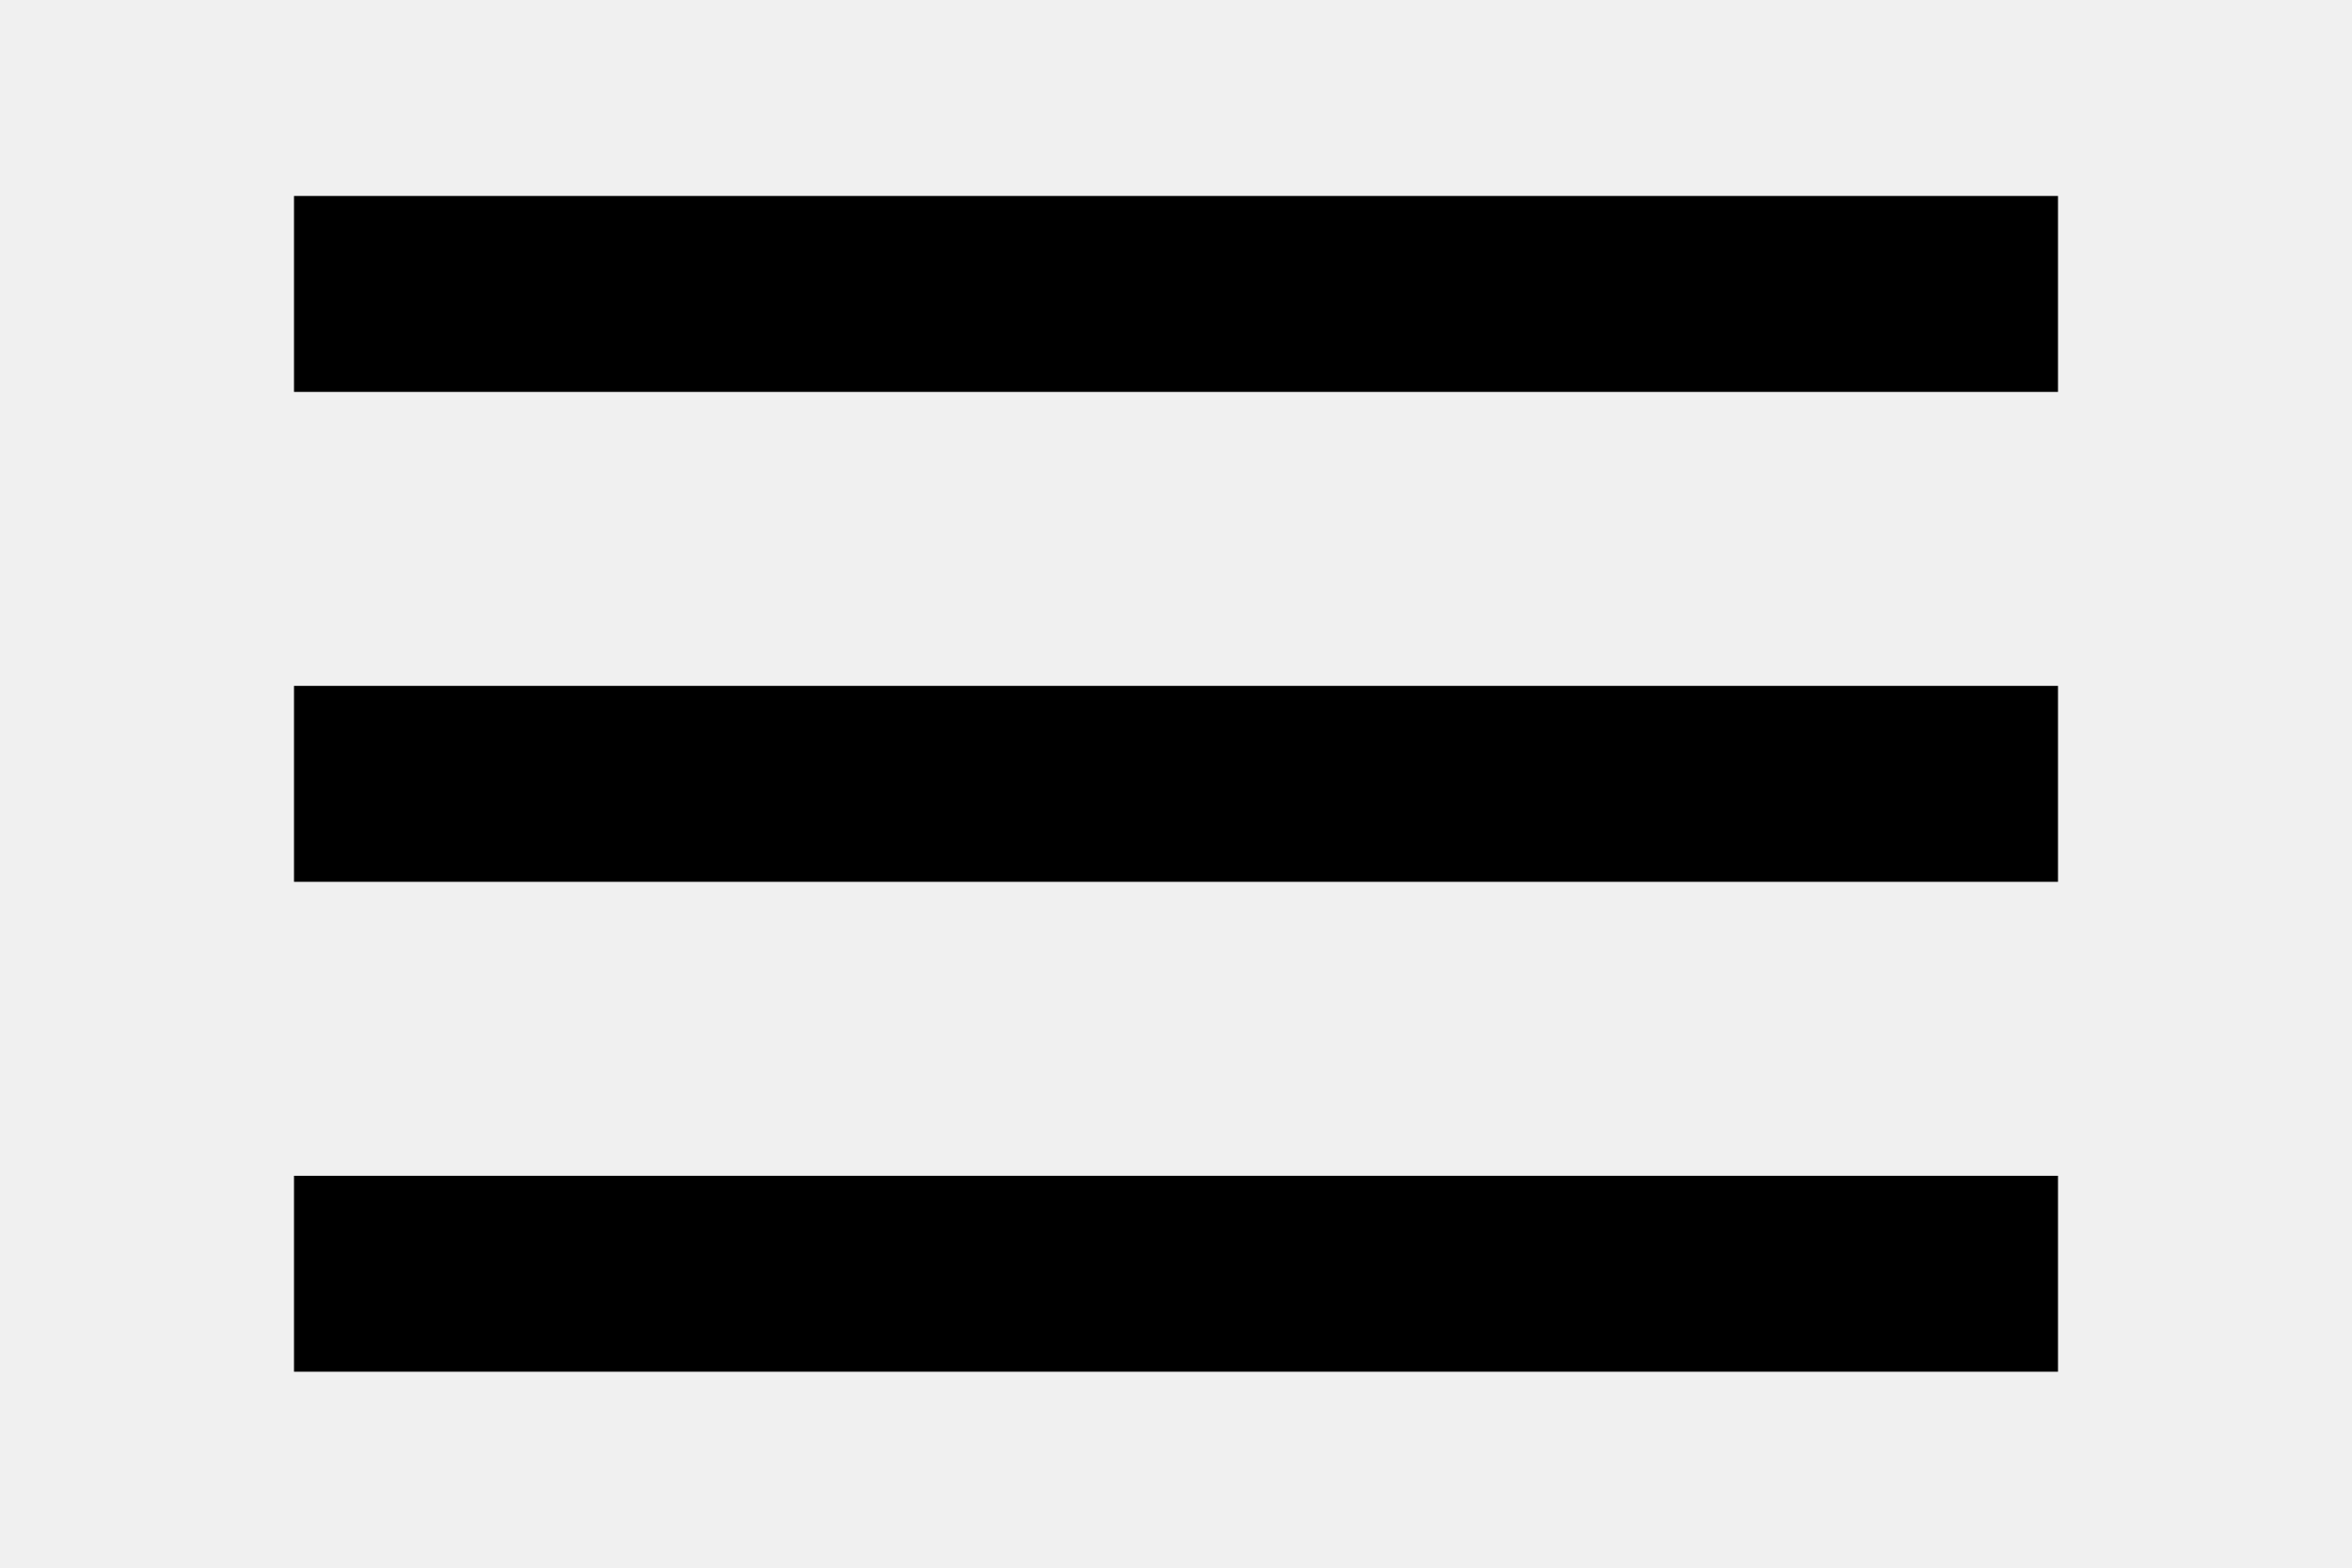
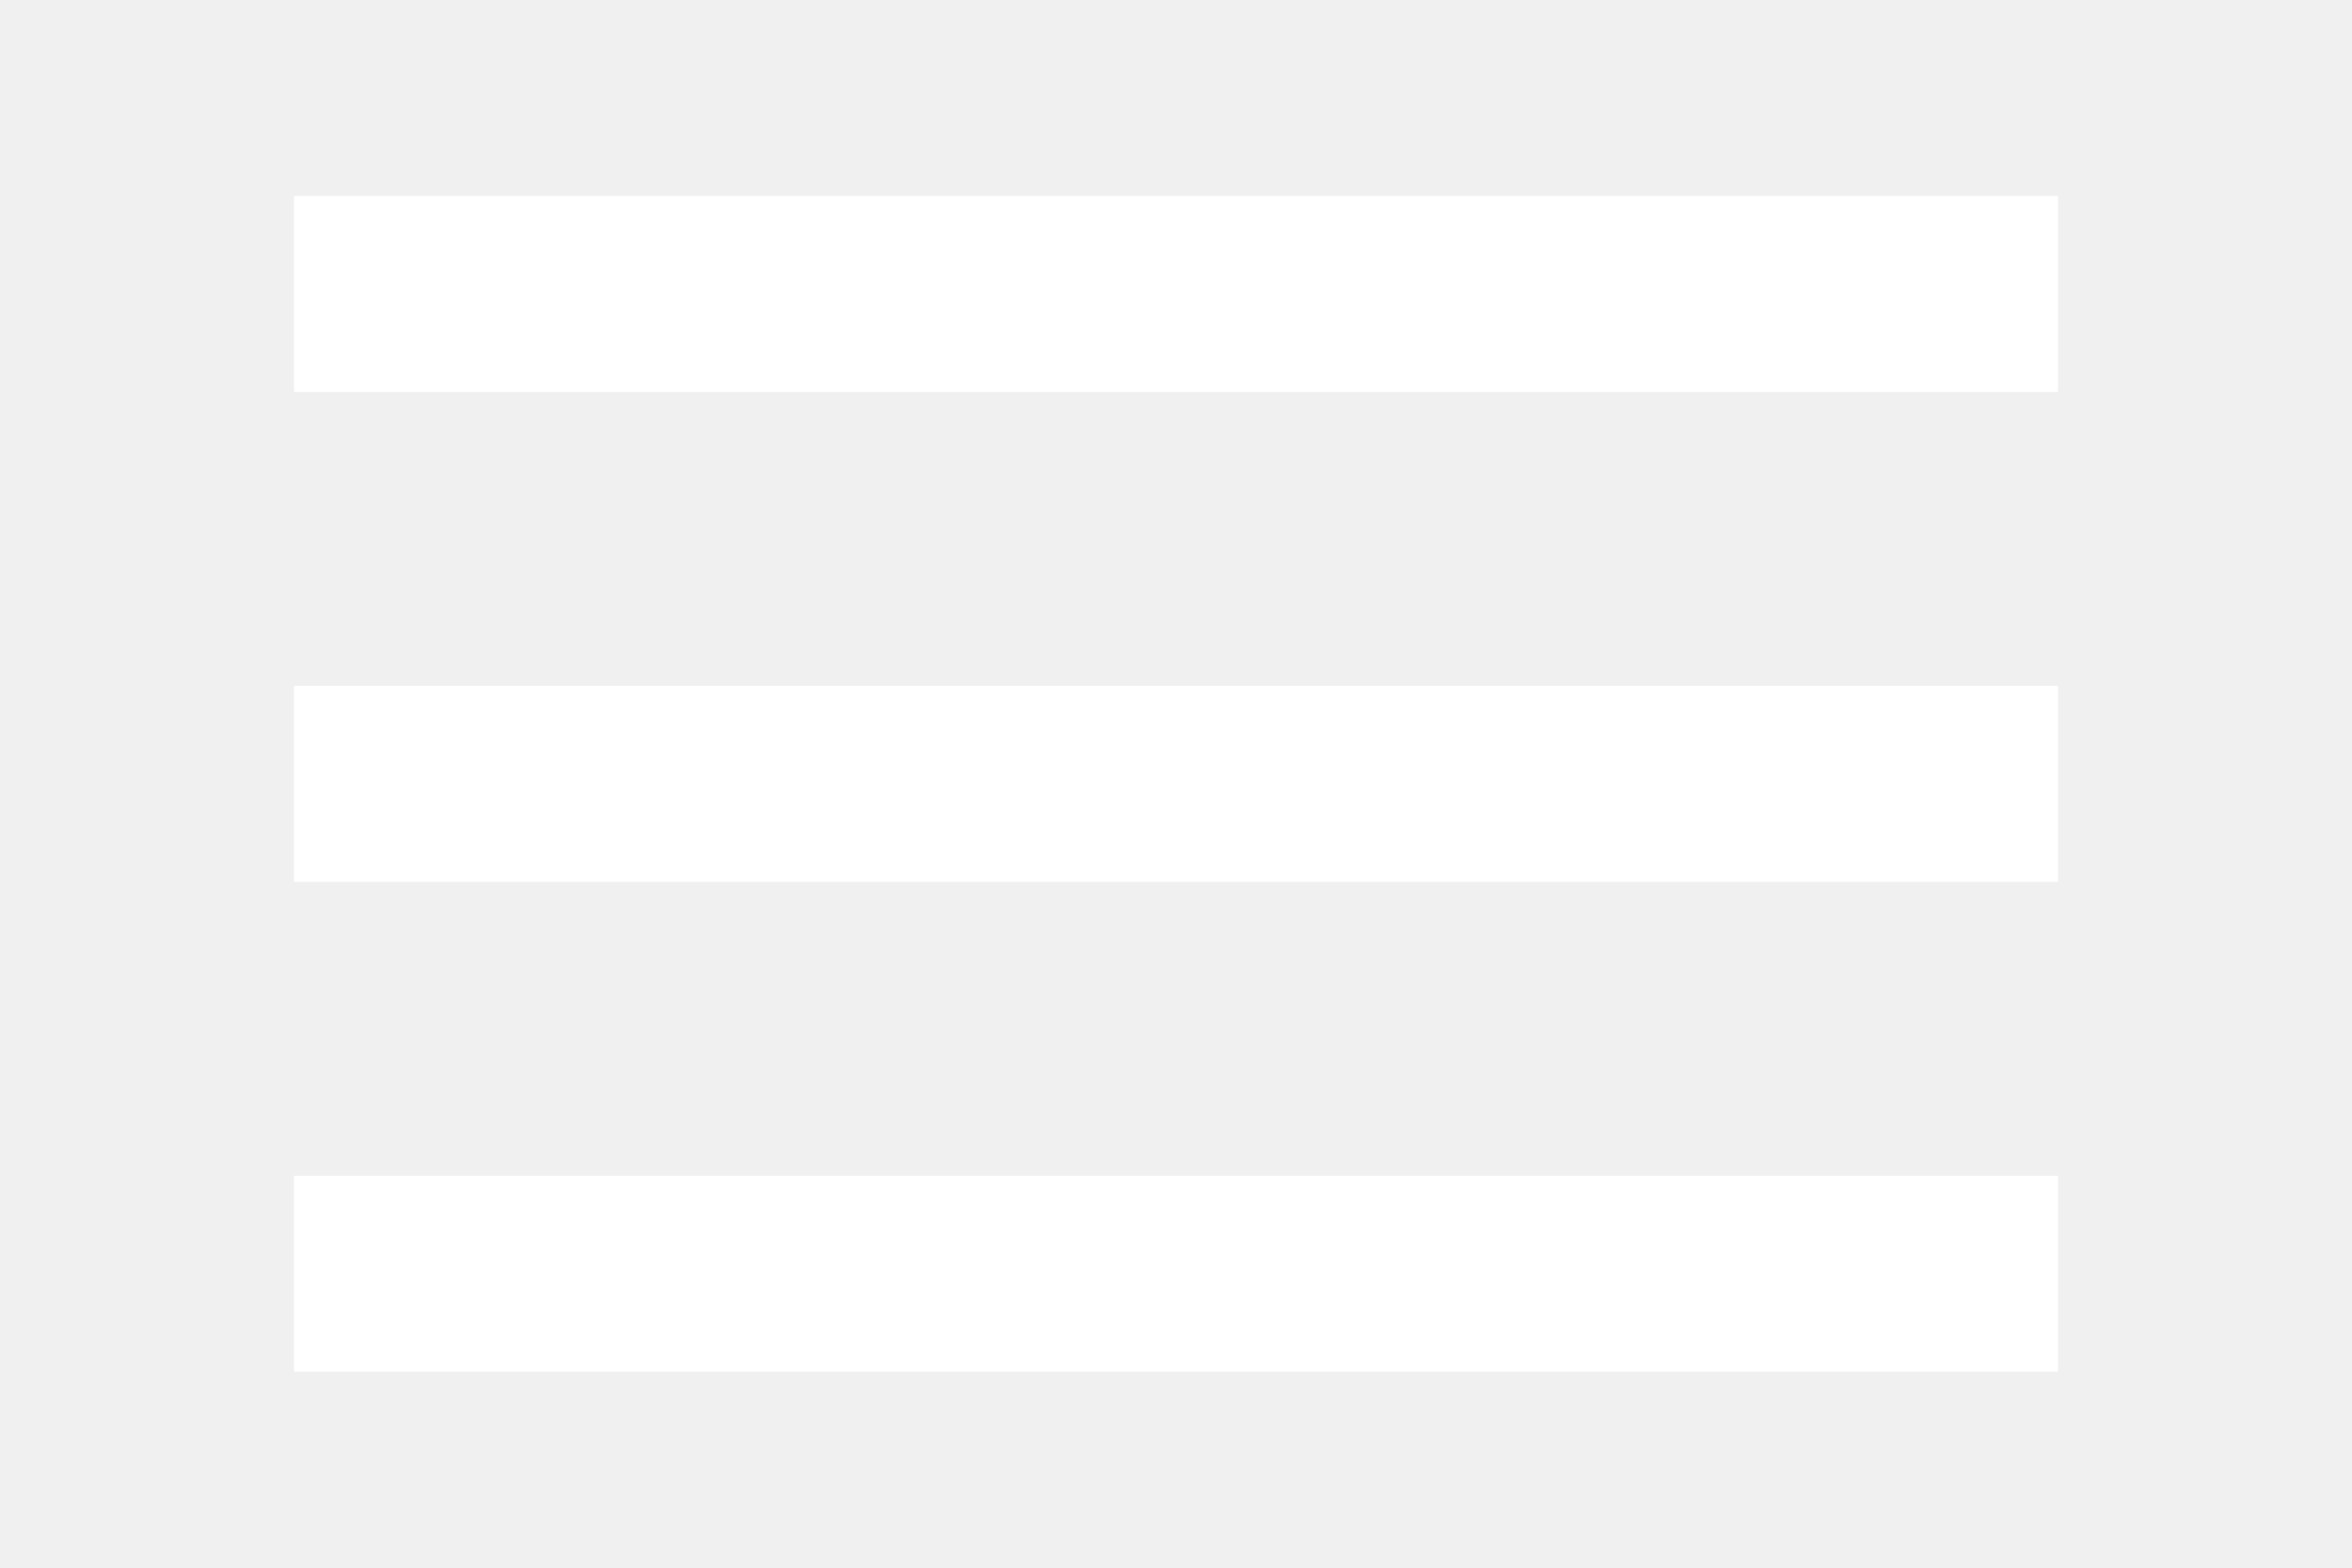
<svg xmlns="http://www.w3.org/2000/svg" width="30px" height="20px" viewBox="0 0 30 20" version="1.1">
  <defs />
  <g id="Page-1" stroke="none" stroke-width="1" fill="none" fill-rule="evenodd">
    <g id="Artboard">
      <g id="Group" transform="translate(0, -5)">
        <rect id="Rectangle-1" x="0" y="0" width="30" height="30" />
-         <path d="M3.75,22.5 L26.25,22.5 L26.25,20 L3.75,20 L3.75,22.5 L3.75,22.5 Z M3.75,16.25 L26.25,16.25 L26.25,13.75 L3.75,13.75 L3.75,16.25 L3.75,16.25 Z M3.75,7.5 L3.75,10 L26.25,10 L26.25,7.5 L3.75,7.5 L3.75,7.5 Z" id="Shape" fill="#000000" />
+         <path d="M3.75,22.5 L26.25,22.5 L26.25,20 L3.75,20 L3.75,22.5 L3.75,22.5 Z M3.75,16.25 L26.25,16.25 L26.25,13.75 L3.75,13.75 L3.75,16.25 L3.75,16.25 Z M3.75,7.5 L3.75,10 L26.25,10 L26.25,7.5 L3.75,7.5 L3.75,7.5 Z" id="Shape" fill="#ffffff" />
      </g>
    </g>
  </g>
</svg>
